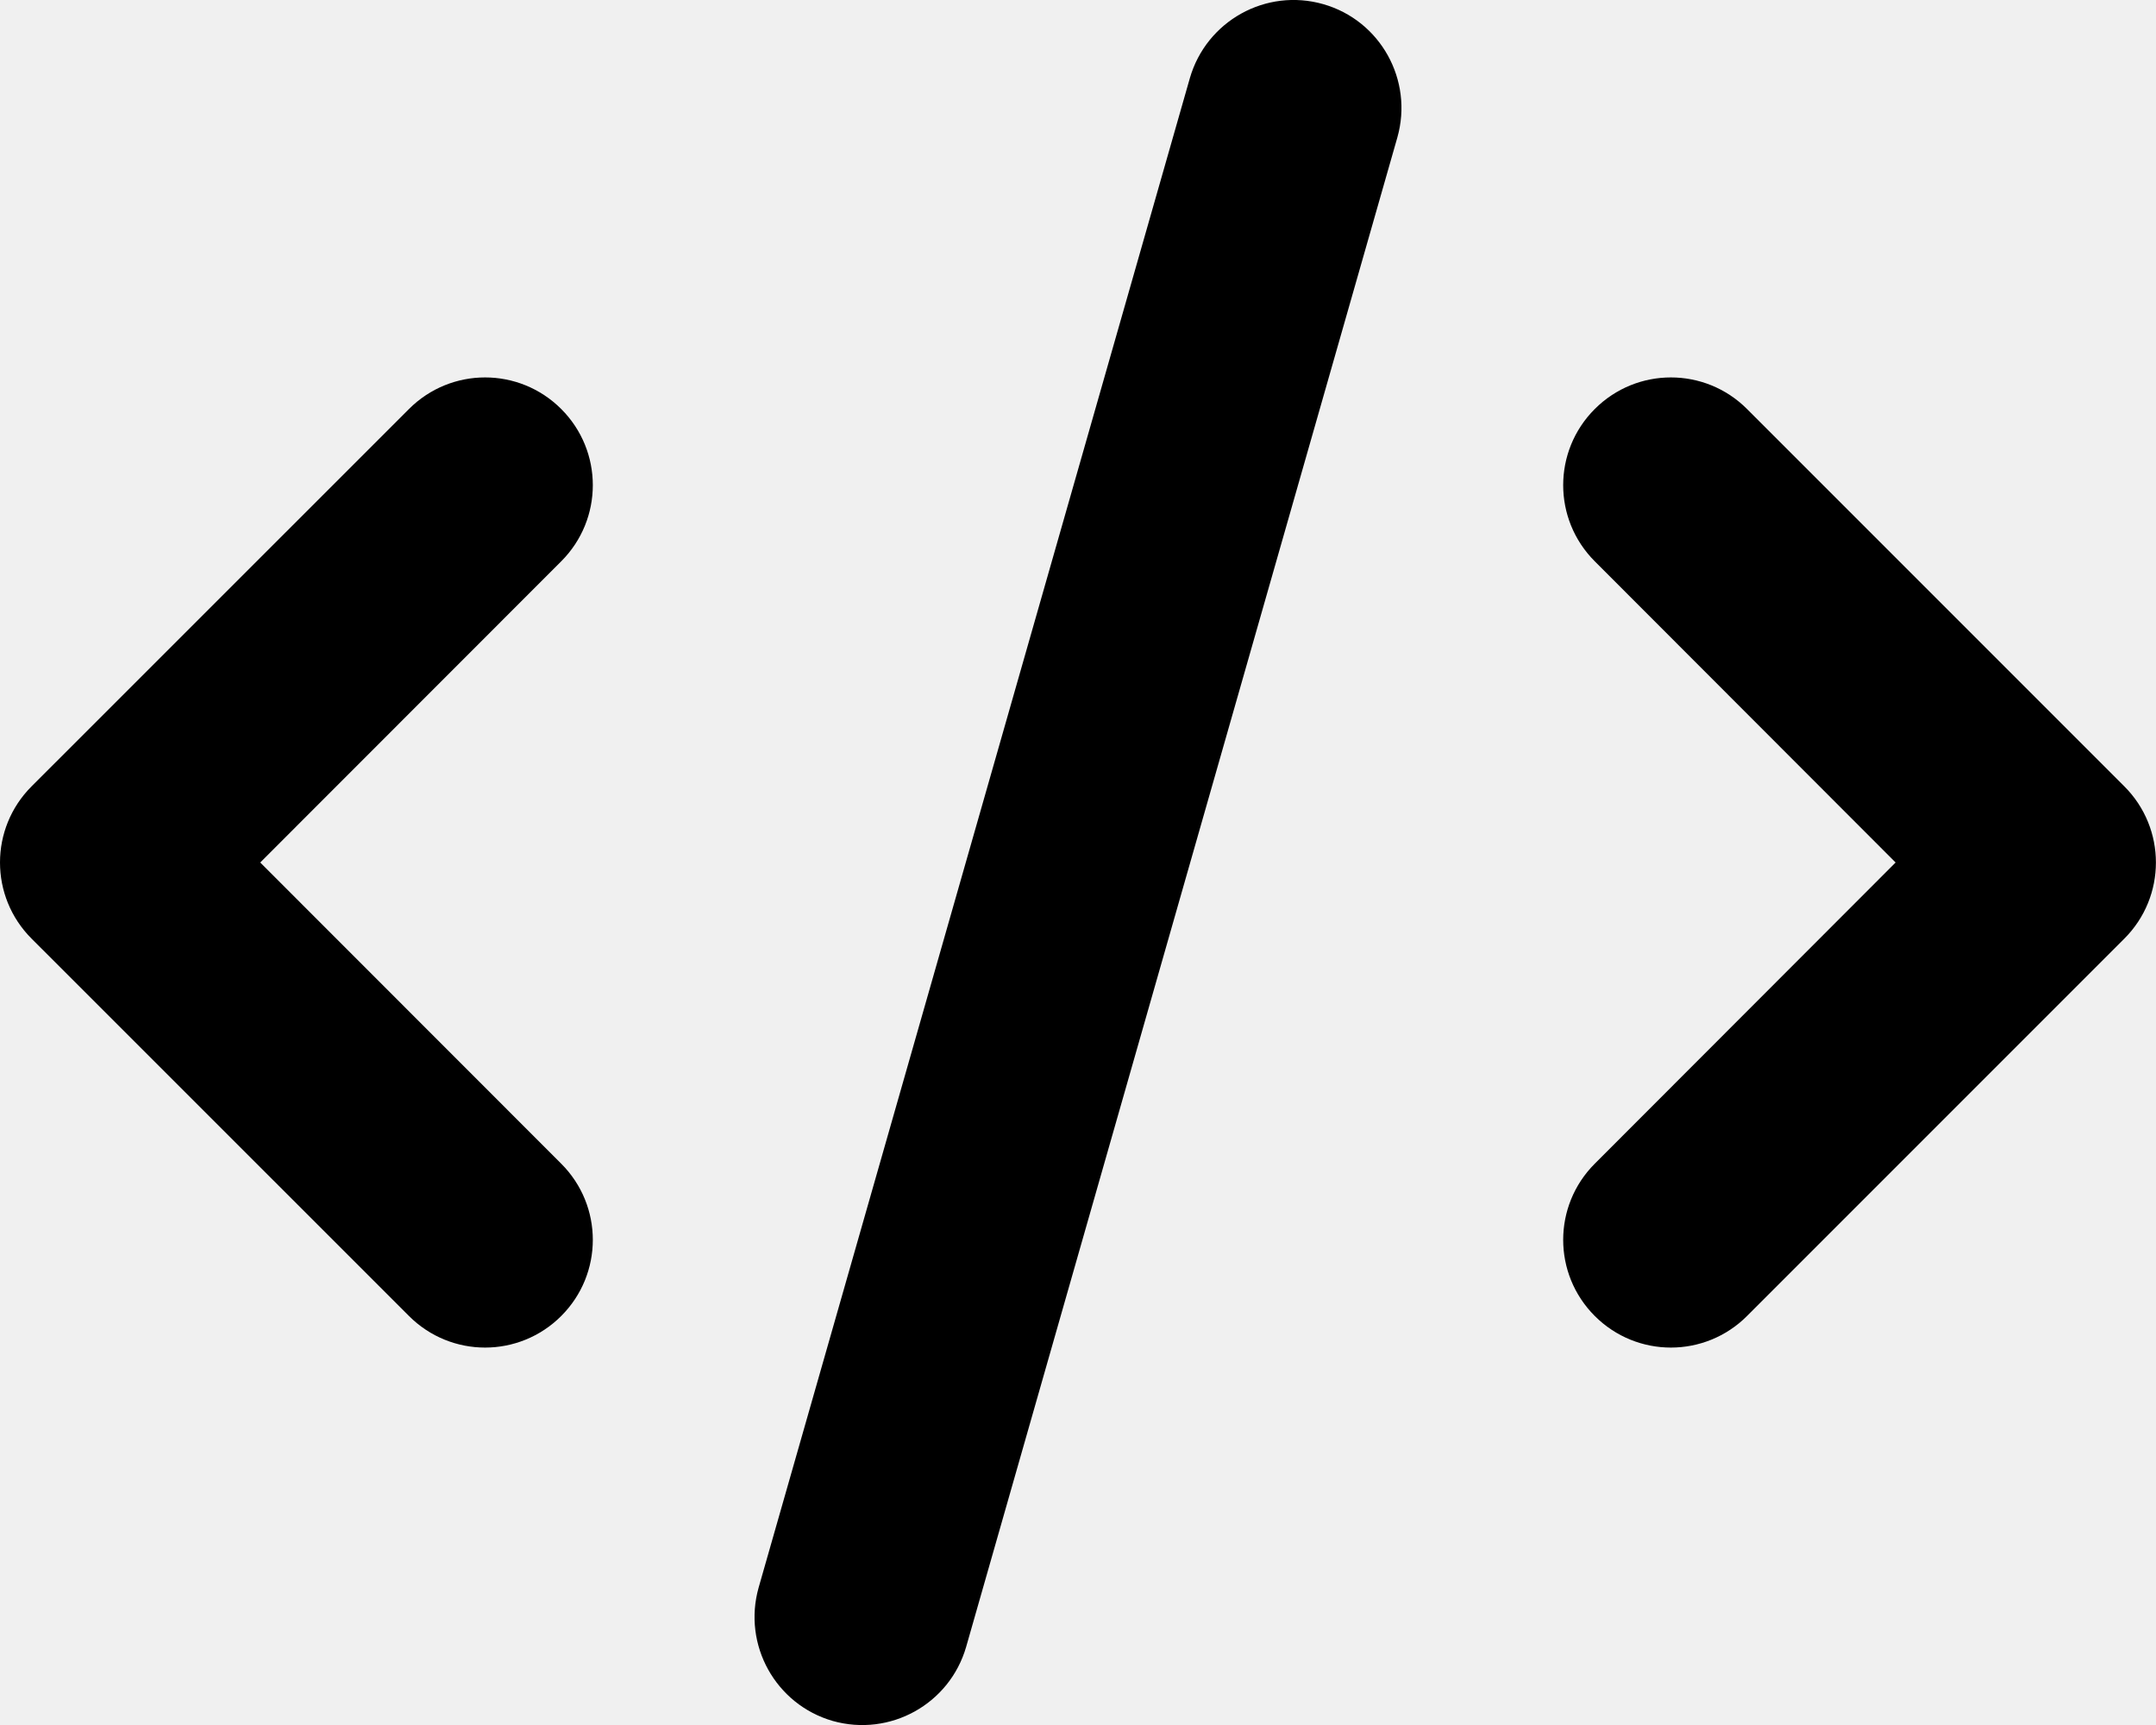
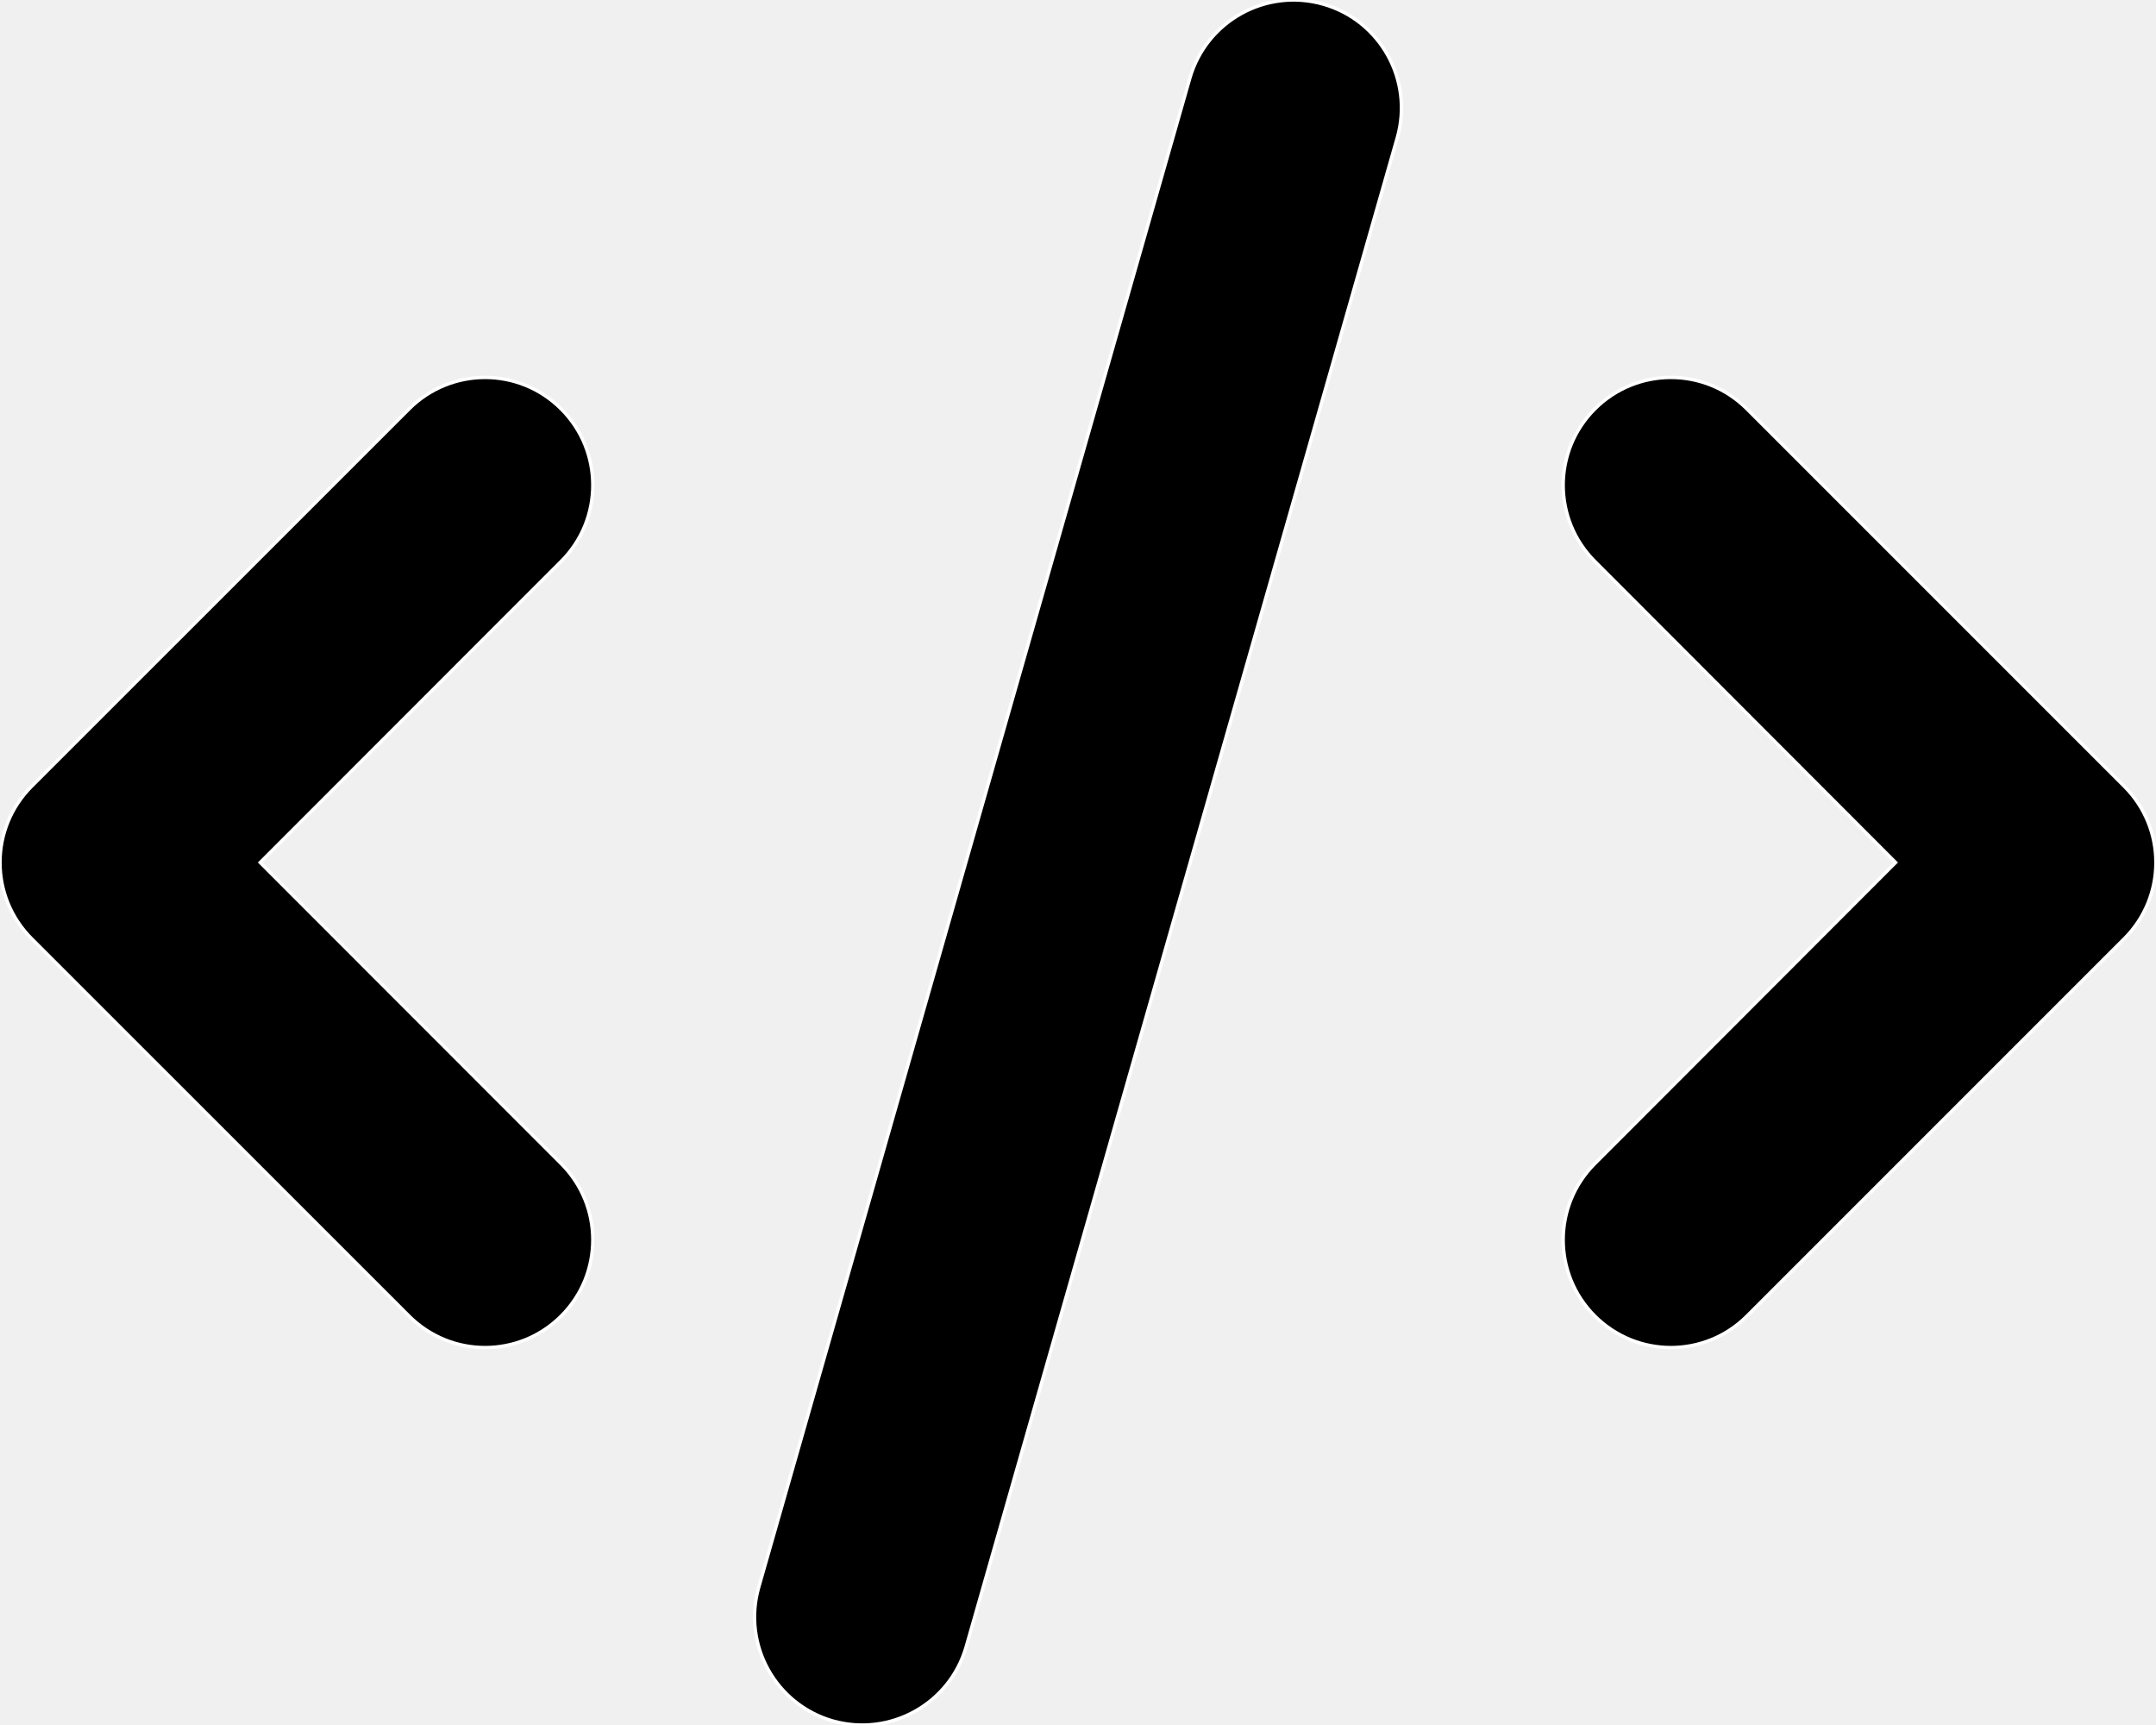
- <svg xmlns="http://www.w3.org/2000/svg" viewBox="0 0 640 512">
+ <svg xmlns="http://www.w3.org/2000/svg" style="color: white; stroke: white;" viewBox="0 0 640 512">
  <path d="M414.8 40.79L286.8 488.8C281.9 505.8 264.2 515.6 247.2 510.8C230.2 505.9 220.4 488.2 225.2 471.2L353.2 23.21C358.1 6.216 375.8-3.624 392.8 1.232C409.8 6.087 419.6 23.8 414.8 40.79H414.8zM518.6 121.4L630.6 233.4C643.1 245.9 643.1 266.1 630.6 278.6L518.6 390.6C506.1 403.1 485.9 403.1 473.4 390.6C460.9 378.1 460.9 357.9 473.4 345.4L562.7 256L473.4 166.6C460.9 154.1 460.9 133.9 473.4 121.4C485.9 108.9 506.1 108.9 518.6 121.4V121.4zM166.6 166.6L77.25 256L166.6 345.4C179.1 357.9 179.1 378.1 166.6 390.6C154.1 403.1 133.9 403.1 121.4 390.6L9.372 278.6C-3.124 266.1-3.124 245.9 9.372 233.4L121.4 121.4C133.9 108.9 154.1 108.9 166.6 121.4C179.1 133.9 179.1 154.1 166.6 166.6V166.6z" />
</svg>
